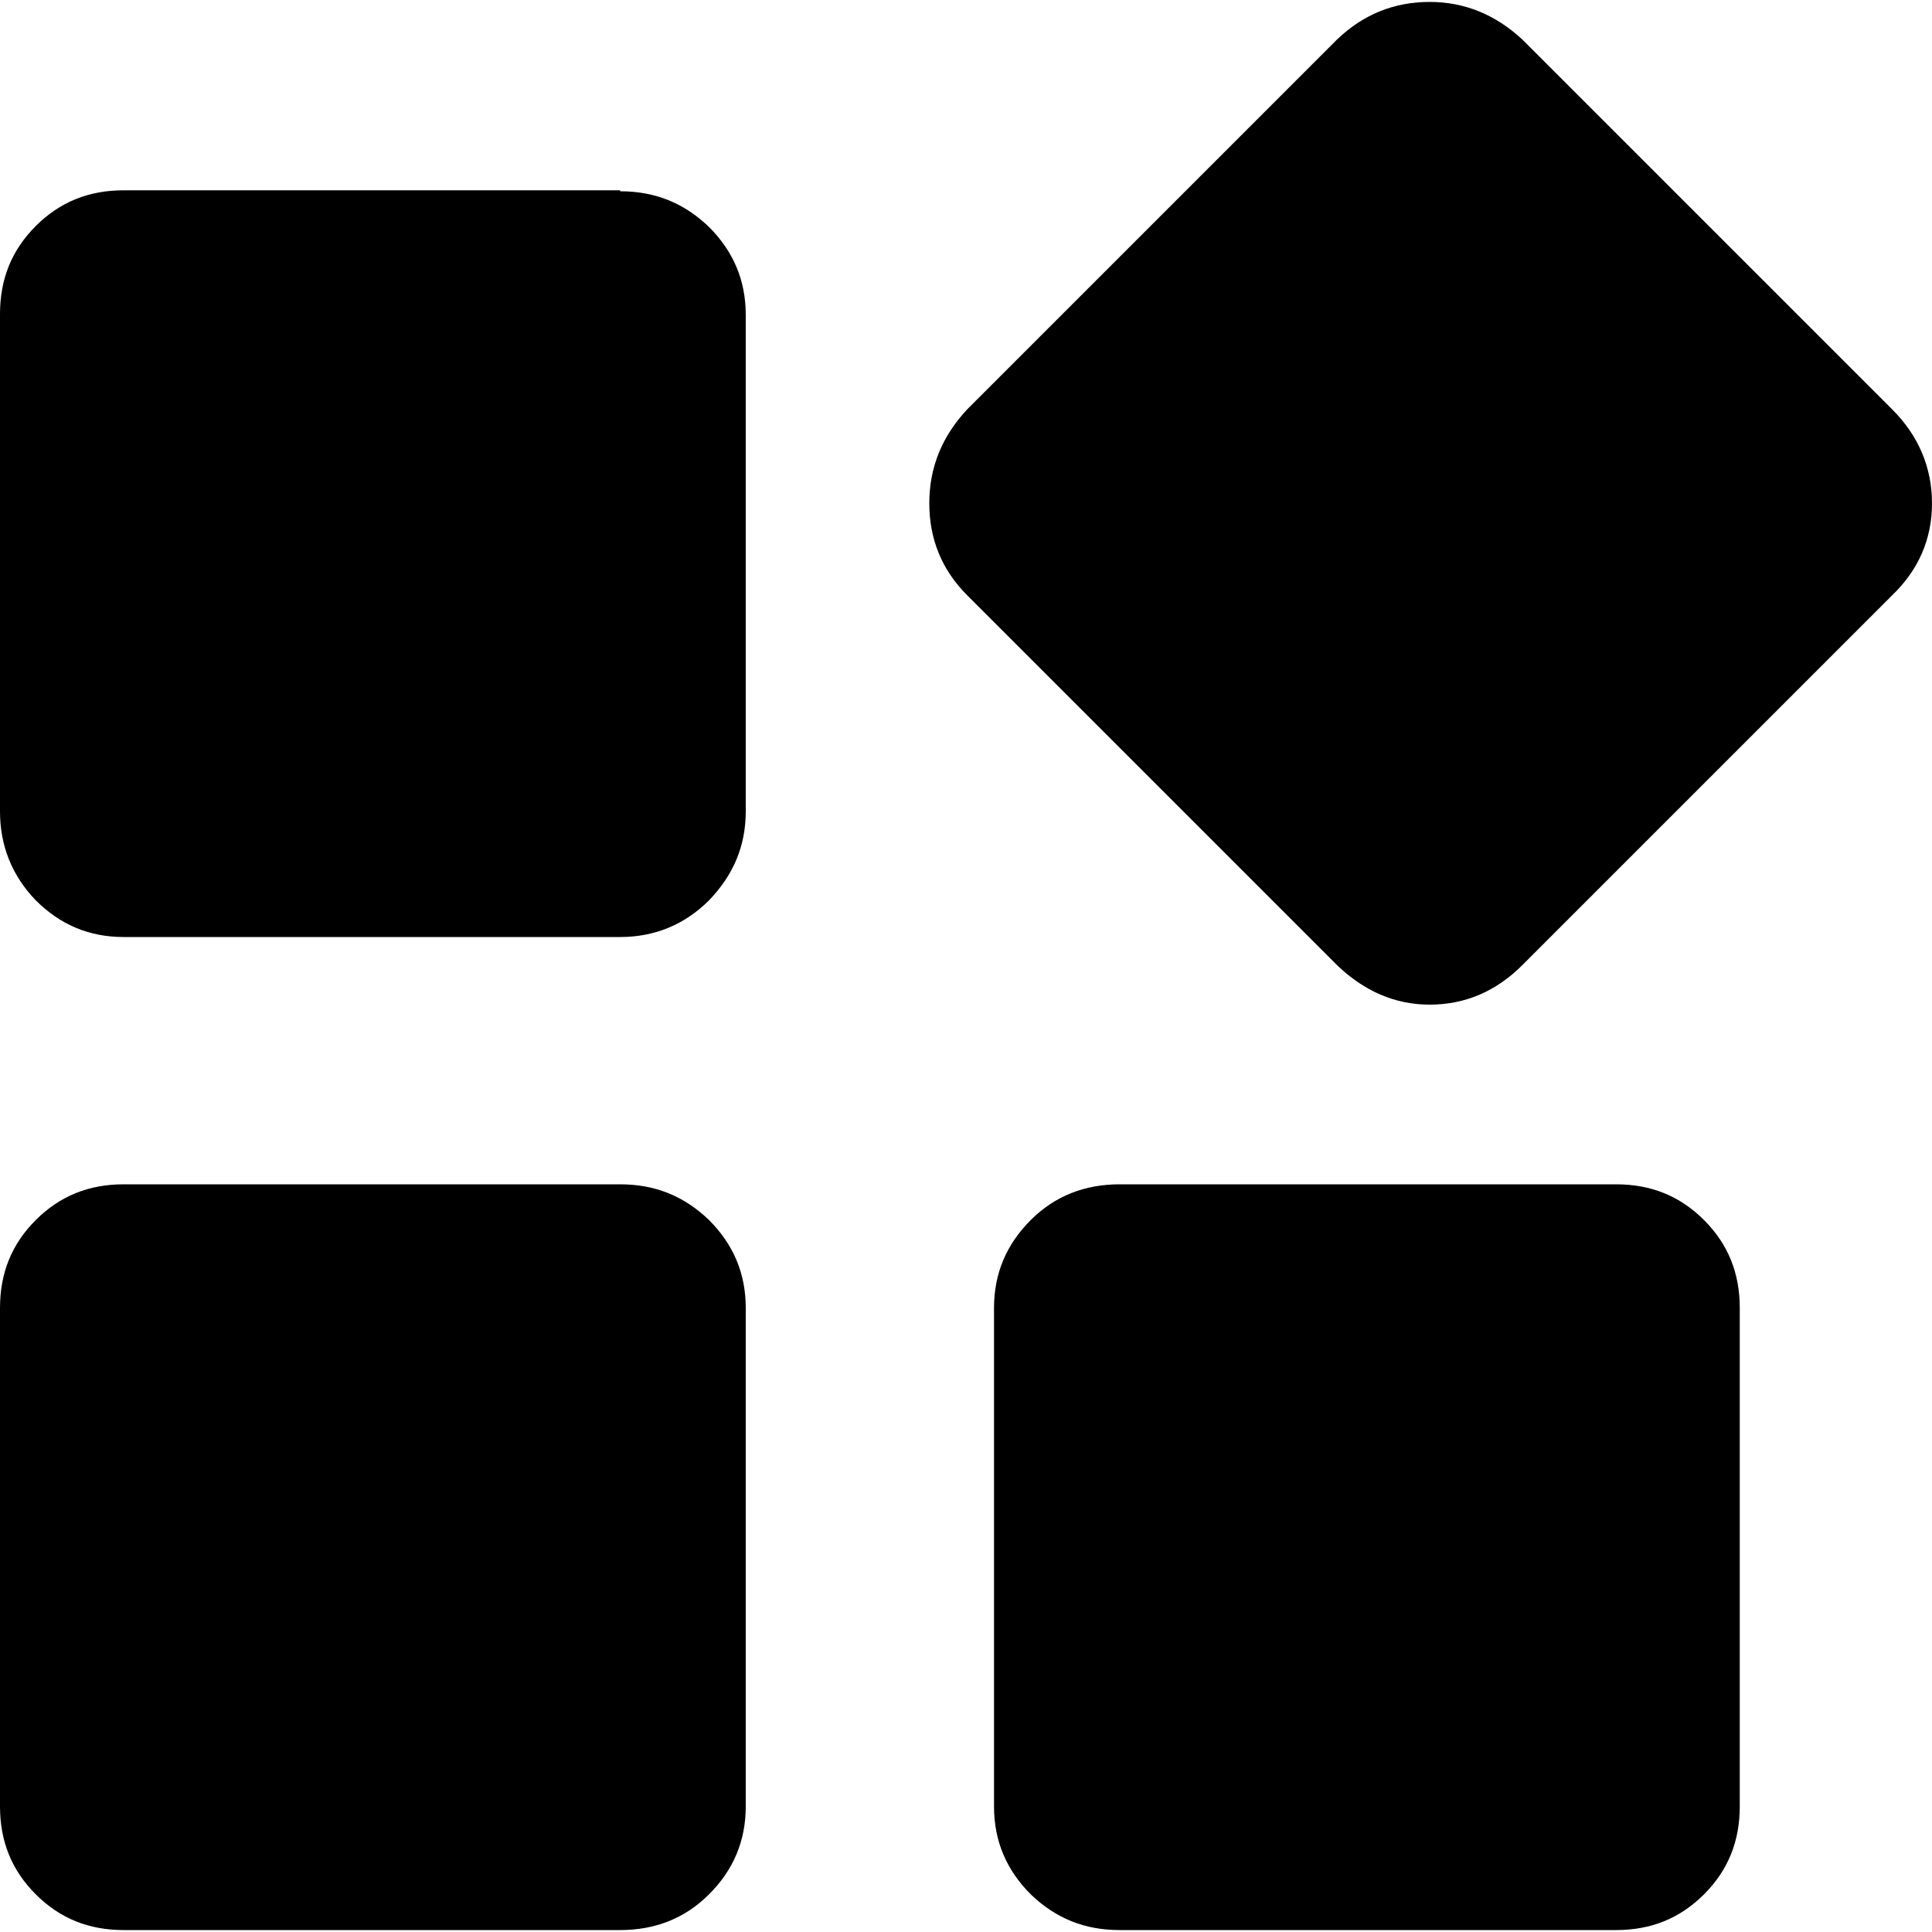
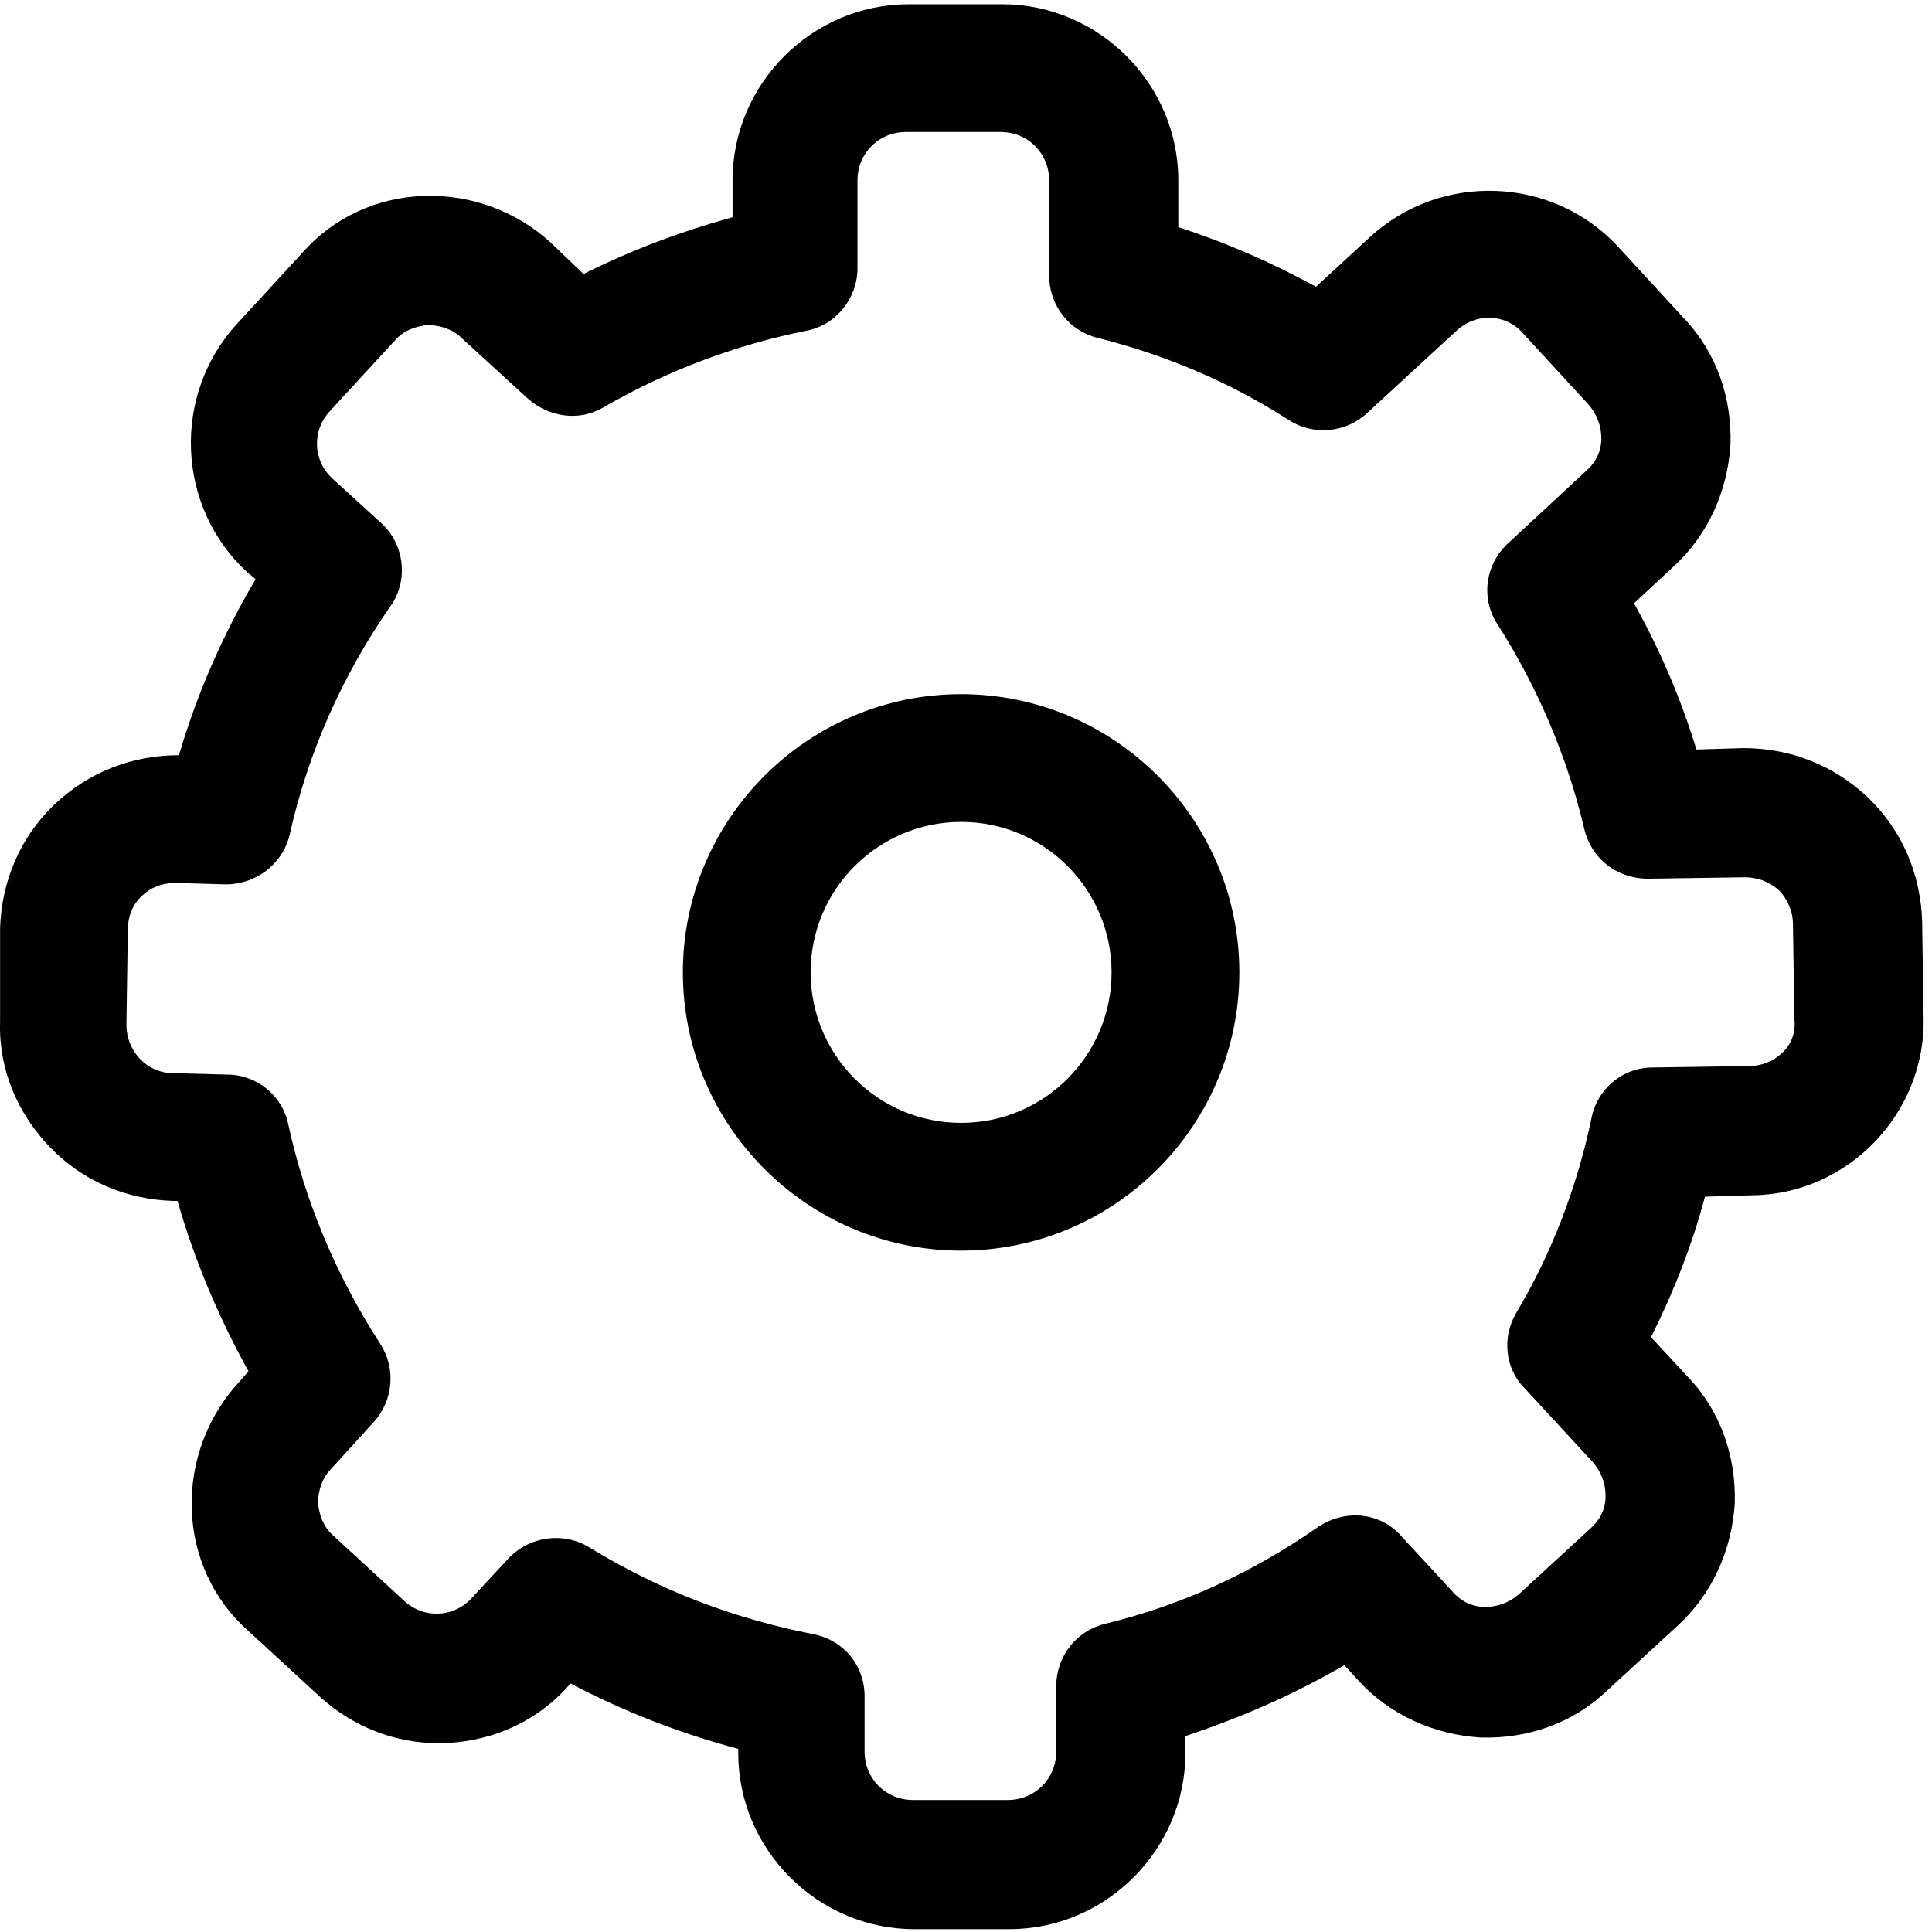
- <svg xmlns="http://www.w3.org/2000/svg" t="1688556920967" class="icon" viewBox="0 0 1024 1024" version="1.1" p-id="4448" width="200" height="200">
-   <path d="M328.704 101.376c18.432 0 33.792 6.144 47.104 18.944 12.8 12.8 19.456 28.16 19.456 46.592V430.08c0 18.432-6.656 33.792-19.456 47.104-12.8 12.8-28.672 19.456-47.104 19.456H65.536c-18.432 0-33.792-6.656-46.592-19.456C6.144 463.872 0 448 0 430.08V166.4c0-18.432 6.144-33.792 18.944-46.592s28.16-18.944 46.592-18.944h263.168z m0 526.336c18.432 0 33.792 6.144 47.104 18.944 12.8 12.8 19.456 28.16 19.456 46.592V957.44c0 18.432-6.656 33.792-19.456 46.592s-28.672 18.944-47.104 18.944H65.536c-18.432 0-33.792-6.144-46.592-18.944S0 975.872 0 957.44V693.248c0-18.432 6.144-33.792 18.944-46.592s28.16-18.944 46.592-18.944h263.168z m527.872 0c18.432 0 33.792 6.144 46.592 18.944s18.944 28.16 18.944 46.592V957.44c0 18.432-6.144 33.792-18.944 46.592s-28.16 18.944-46.592 18.944H593.408c-18.432 0-33.792-6.144-47.104-18.944-12.8-12.8-19.456-28.16-19.456-46.592V693.248c0-18.432 6.656-33.792 19.456-46.592s28.672-18.944 47.104-18.944h263.168z m146.432-410.624c13.824 13.824 20.992 30.72 20.992 49.664 0 18.944-7.168 35.328-20.992 48.64L806.912 511.488c-13.824 13.824-30.208 20.992-49.152 20.992-18.432 0-34.816-7.168-49.152-20.992L512.512 315.392c-13.312-13.312-19.968-29.696-19.968-48.64s6.656-35.328 19.968-49.664L708.608 20.992C722.432 7.68 738.816 1.024 757.76 1.024c18.432 0 34.816 6.656 49.152 19.968l196.096 196.096z" fill="" p-id="4449" />
+ <svg xmlns="http://www.w3.org/2000/svg" t="1689750751558" class="icon" viewBox="0 0 1024 1024" version="1.1" p-id="3484" width="200" height="200">
+   <path d="M1019.526 538.71l-0.752-50.41c-0.753-24.829-10.534-48.153-28.591-65.458-18.057-17.305-41.381-26.334-66.21-26.334l-24.829 0.753c-8.276-27.086-19.562-53.42-33.105-77.496l21.067-19.562c18.057-16.553 28.59-39.877 30.095-64.706 0.753-24.828-7.523-48.905-24.828-66.962l-34.61-37.62c-34.61-37.619-94.049-39.876-131.668-5.266l-28.59 26.333c-23.325-12.79-47.401-23.324-72.983-31.6V95.553c0-51.162-42.133-93.296-93.296-93.296H481.57c-51.163 0-93.296 42.134-93.296 93.296v19.562c-27.086 7.524-53.42 17.305-79.001 30.096l-17.305-16.553c-18.057-16.552-42.134-25.58-66.963-24.828-24.828 0.752-48.152 11.285-64.705 30.095l-34.61 37.62c-34.61 37.619-32.352 97.057 5.267 131.667l4.514 3.762c-17.305 29.343-30.848 60.191-40.629 93.296-24.828 0-48.152 9.029-66.21 26.334C10.574 443.909 0.793 467.233 0.041 492.062v49.657c-0.753 24.83 9.028 48.153 26.333 66.21 17.305 18.058 40.629 27.839 65.458 28.591h2.257c9.029 31.6 21.82 61.696 37.62 90.287l-5.267 6.019c-16.553 18.057-25.582 42.134-24.83 66.962 0.753 24.83 11.287 48.153 30.096 64.706l37.62 34.61c18.057 16.552 40.629 24.828 63.2 24.828 24.83 0 50.41-9.78 68.468-30.095l1.504-1.505c28.591 15.048 57.934 26.334 88.782 34.61v2.257c0 51.162 42.134 93.296 93.296 93.296h50.41c51.163 0 93.296-42.134 93.296-93.296v-9.029c29.344-9.78 57.182-21.819 84.268-37.619l7.524 8.276c16.552 18.058 39.876 28.591 64.705 30.096 24.829 0.752 48.905-7.524 66.963-24.829l37.619-34.61c18.057-16.552 28.59-39.876 30.096-64.705 0.752-24.829-7.524-48.905-24.83-66.963l-19.561-21.067c12.038-24.076 21.819-48.905 28.59-74.486l25.582-0.752c50.41-0.753 91.79-43.639 90.286-94.801z m-75.239 19.562c-4.514 4.514-11.285 6.771-17.305 6.771l-51.162 0.753c-15.8 0-29.343 11.286-32.353 27.086-7.524 36.114-21.066 71.477-39.876 103.077-7.524 12.79-6.02 29.343 4.514 39.876l36.115 39.125c4.514 5.266 6.771 11.285 6.771 18.057 0 6.771-3.01 12.79-8.276 17.305l-37.62 34.61c-5.266 4.514-11.285 6.771-18.057 6.771-6.771 0-12.79-3.01-17.305-8.276l-27.086-29.343c-11.285-12.79-30.095-14.296-44.39-4.515-34.61 24.077-72.23 41.382-112.859 51.163-15.047 3.762-25.58 17.305-25.58 33.105v34.61c0 14.295-11.287 25.58-25.582 25.58h-50.41c-14.295 0-25.581-11.285-25.581-25.58v-29.343c0-16.553-11.286-30.096-27.839-33.105-42.133-8.277-81.258-23.324-118.125-45.896-13.543-8.276-31.6-6.02-42.886 6.019l-19.562 21.067c-9.78 10.533-25.58 10.533-35.362 1.505l-37.62-34.61c-5.266-4.515-7.523-10.534-8.276-17.305 0-6.772 2.258-13.543 6.772-18.057l22.572-24.83c10.533-11.285 12.038-28.59 3.761-41.38-23.324-36.115-39.876-75.24-48.905-116.62-3.01-15.049-16.552-26.334-32.352-26.334l-28.591-0.753c-14.296 0-24.829-12.038-24.829-25.58l0.752-50.41c0-6.772 2.258-12.791 6.772-17.306 5.267-5.267 11.286-7.524 18.81-7.524l26.333 0.753c15.8 0 30.096-10.534 33.858-26.334 9.78-43.638 27.838-84.267 53.42-121.134 9.78-13.543 7.523-33.105-5.268-44.391l-25.58-23.324c-10.534-9.781-10.534-25.581-1.506-35.362l34.61-37.62c4.515-5.267 10.534-7.524 17.305-8.276 6.772 0 13.543 2.257 18.058 6.771l35.362 32.353c11.286 9.781 27.086 12.038 39.876 4.514 33.858-19.562 69.972-33.105 107.592-40.629 15.8-3.01 27.086-17.305 27.086-33.105V95.553c0-14.295 11.286-25.58 25.581-25.58h50.41c14.295 0 25.581 11.285 25.581 25.58v50.41c0 15.8 10.534 29.343 25.581 33.105 36.115 9.029 69.972 23.324 101.573 43.639 12.79 8.276 30.095 6.771 41.381-3.762l47.4-43.639c10.534-9.78 26.334-9.028 35.363 1.505l34.61 37.62c4.514 5.266 6.771 11.285 6.771 18.057 0 6.771-3.01 12.79-8.276 17.305l-41.382 38.372c-12.038 11.285-14.295 29.343-5.266 42.886 21.067 33.105 36.867 69.972 45.895 108.344 3.762 15.8 17.305 26.333 33.858 26.333l51.162-0.752c6.772 0 12.79 2.257 18.058 6.771 4.514 4.515 7.523 11.286 7.523 18.058l0.753 50.41c0.752 6.771-1.505 13.543-6.772 18.057z m0 0" p-id="3485" />
+   <path d="M509.407 367.918c-81.258 0-147.468 66.21-147.468 147.468s66.21 147.468 147.468 147.468 147.468-66.21 147.468-147.468-66.21-147.468-147.468-147.468z m0 227.22c-44.39 0-79.753-36.114-79.753-79.752 0-44.391 36.115-79.753 79.753-79.753 44.391 0 79.753 36.114 79.753 79.753s-35.362 79.753-79.753 79.753z m0 0" p-id="3486" />
</svg>
